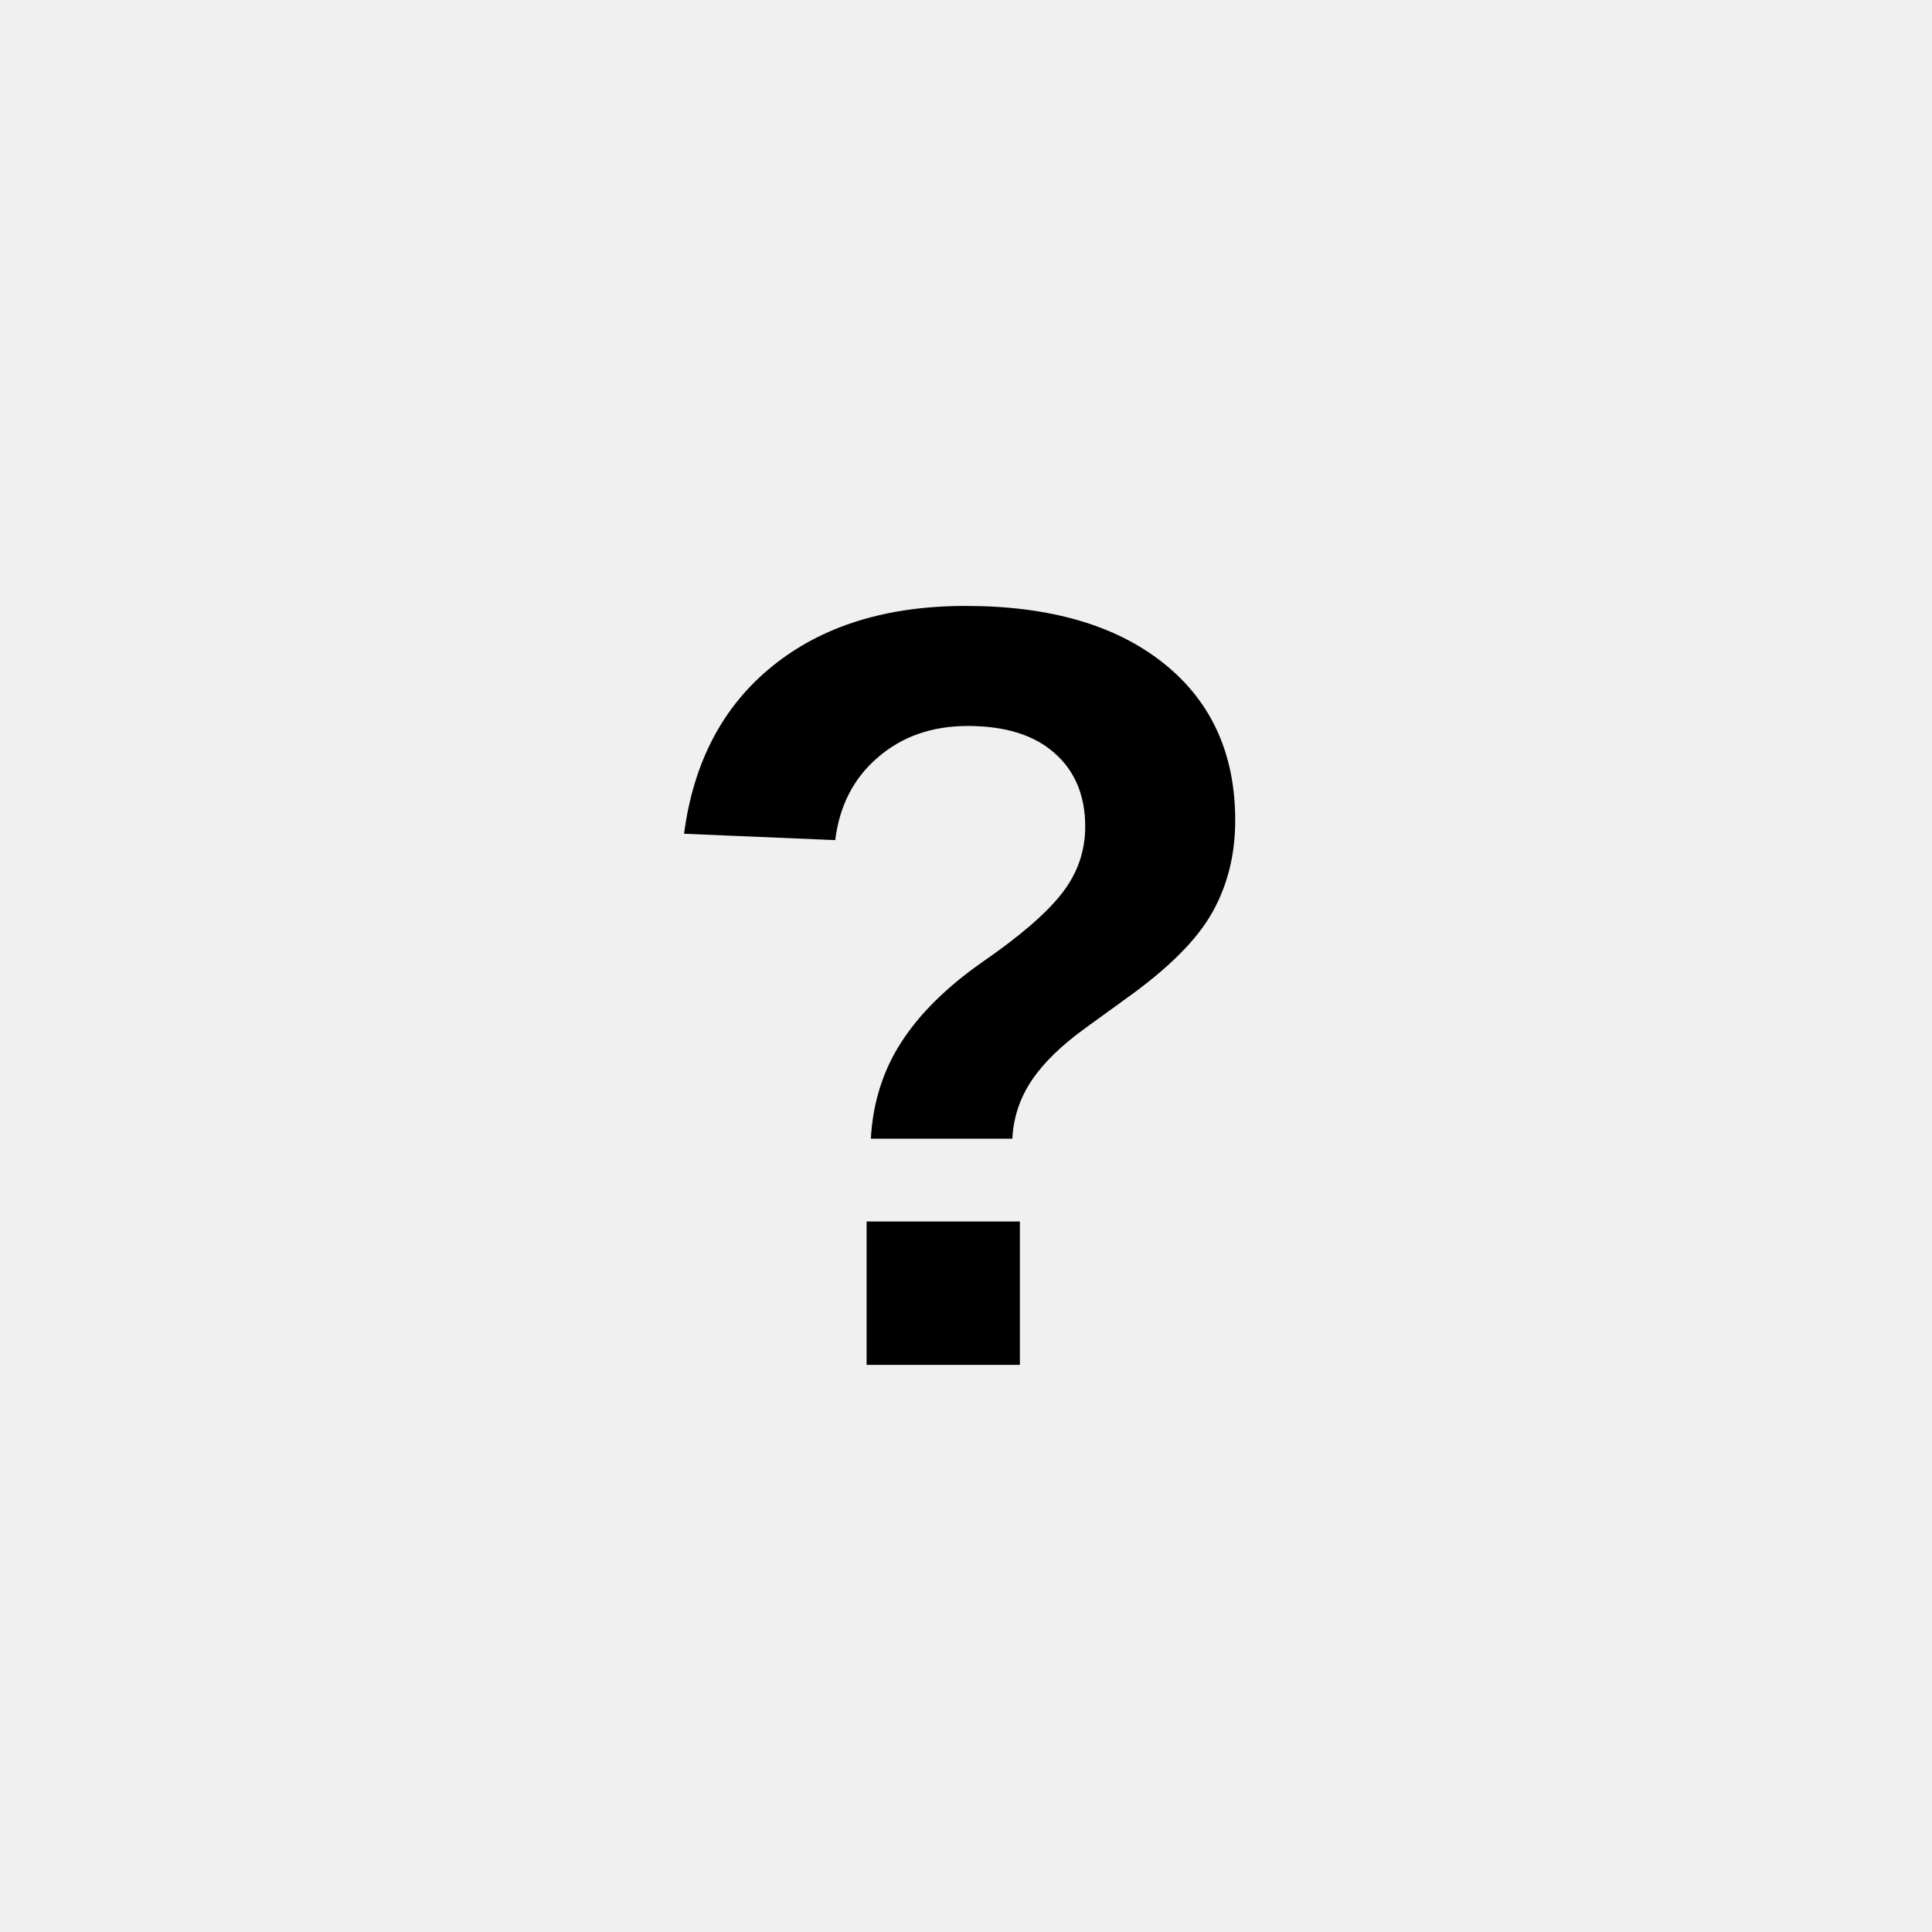
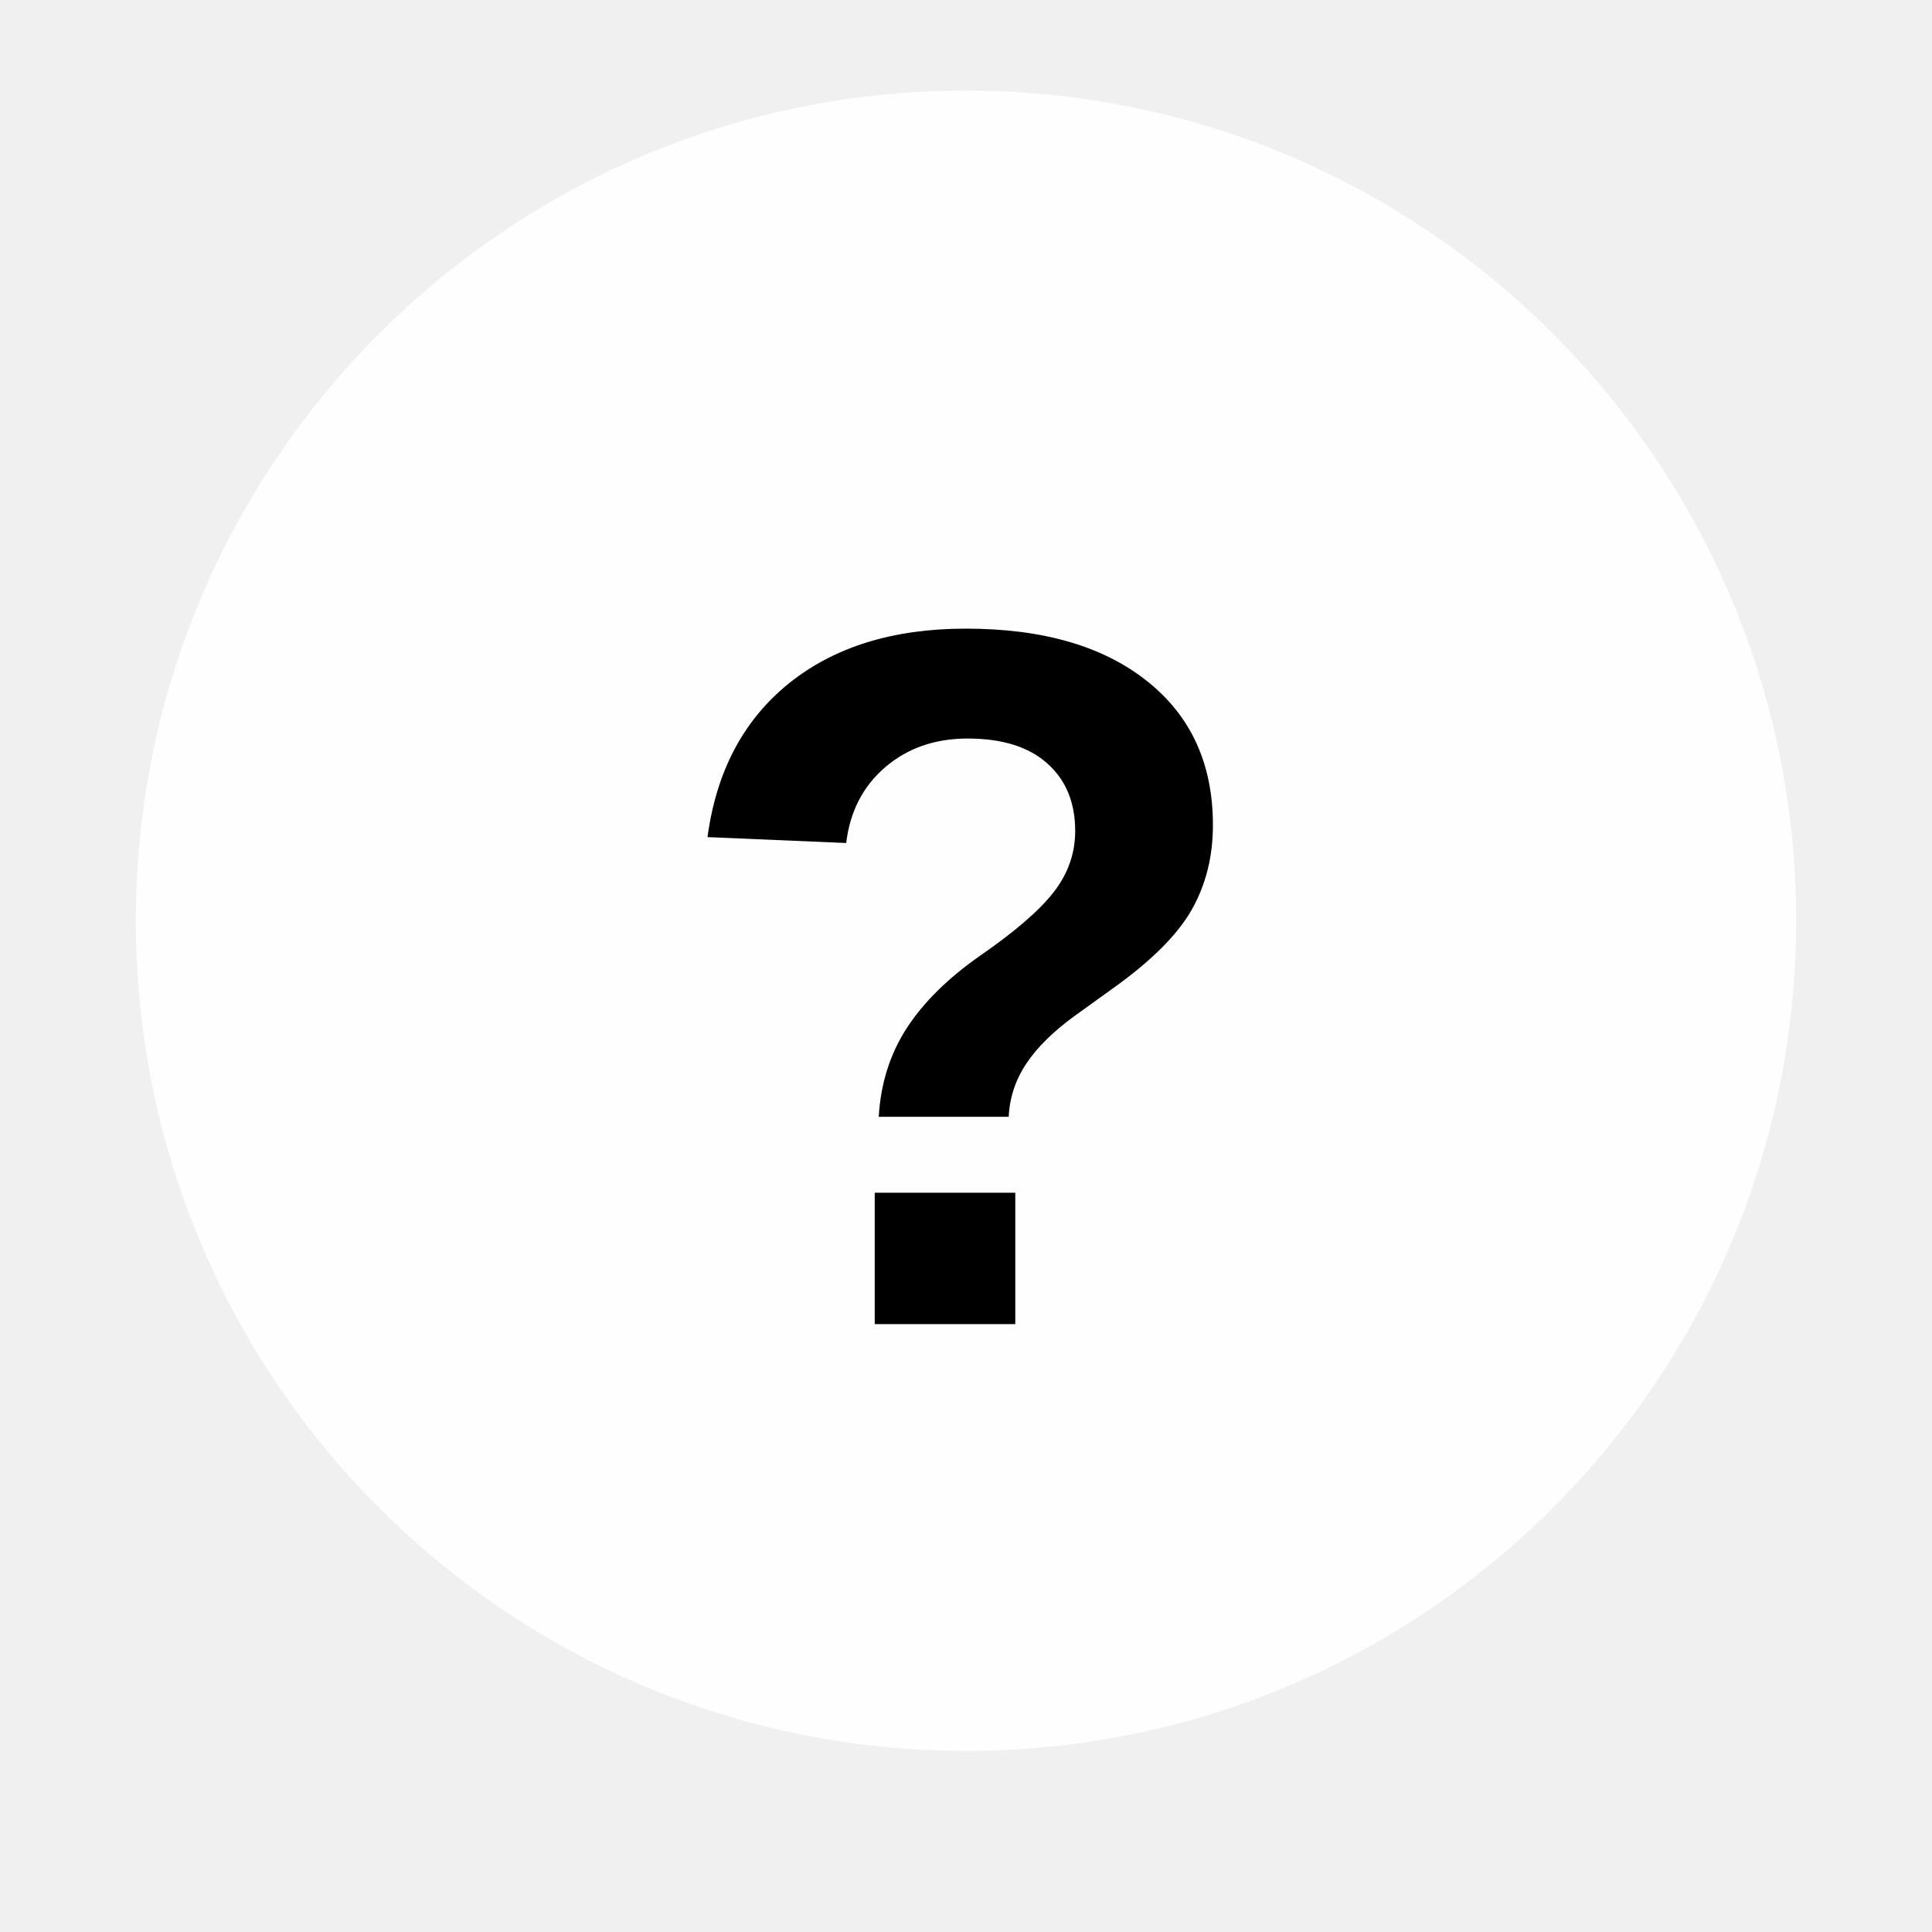
<svg xmlns="http://www.w3.org/2000/svg" viewBox="0 0 128 128" role="img" aria-label="Questions">
-   <text x="64" y="70" text-anchor="middle" dominant-baseline="middle" font-family="Apple Color Emoji, Segoe UI Emoji, Noto Color Emoji, Arial, Helvetica, sans-serif" font-size="72" font-weight="900">?</text>
+   <circle cx="64" cy="61" r="55" fill="#ffffff" fill-opacity=".92" />
+   <text x="64" y="69" text-anchor="middle" dominant-baseline="middle" font-family="Apple Color Emoji, Segoe UI Emoji, Noto Color Emoji, Arial, Helvetica, sans-serif" font-size="66" font-weight="900">?</text>
</svg>
